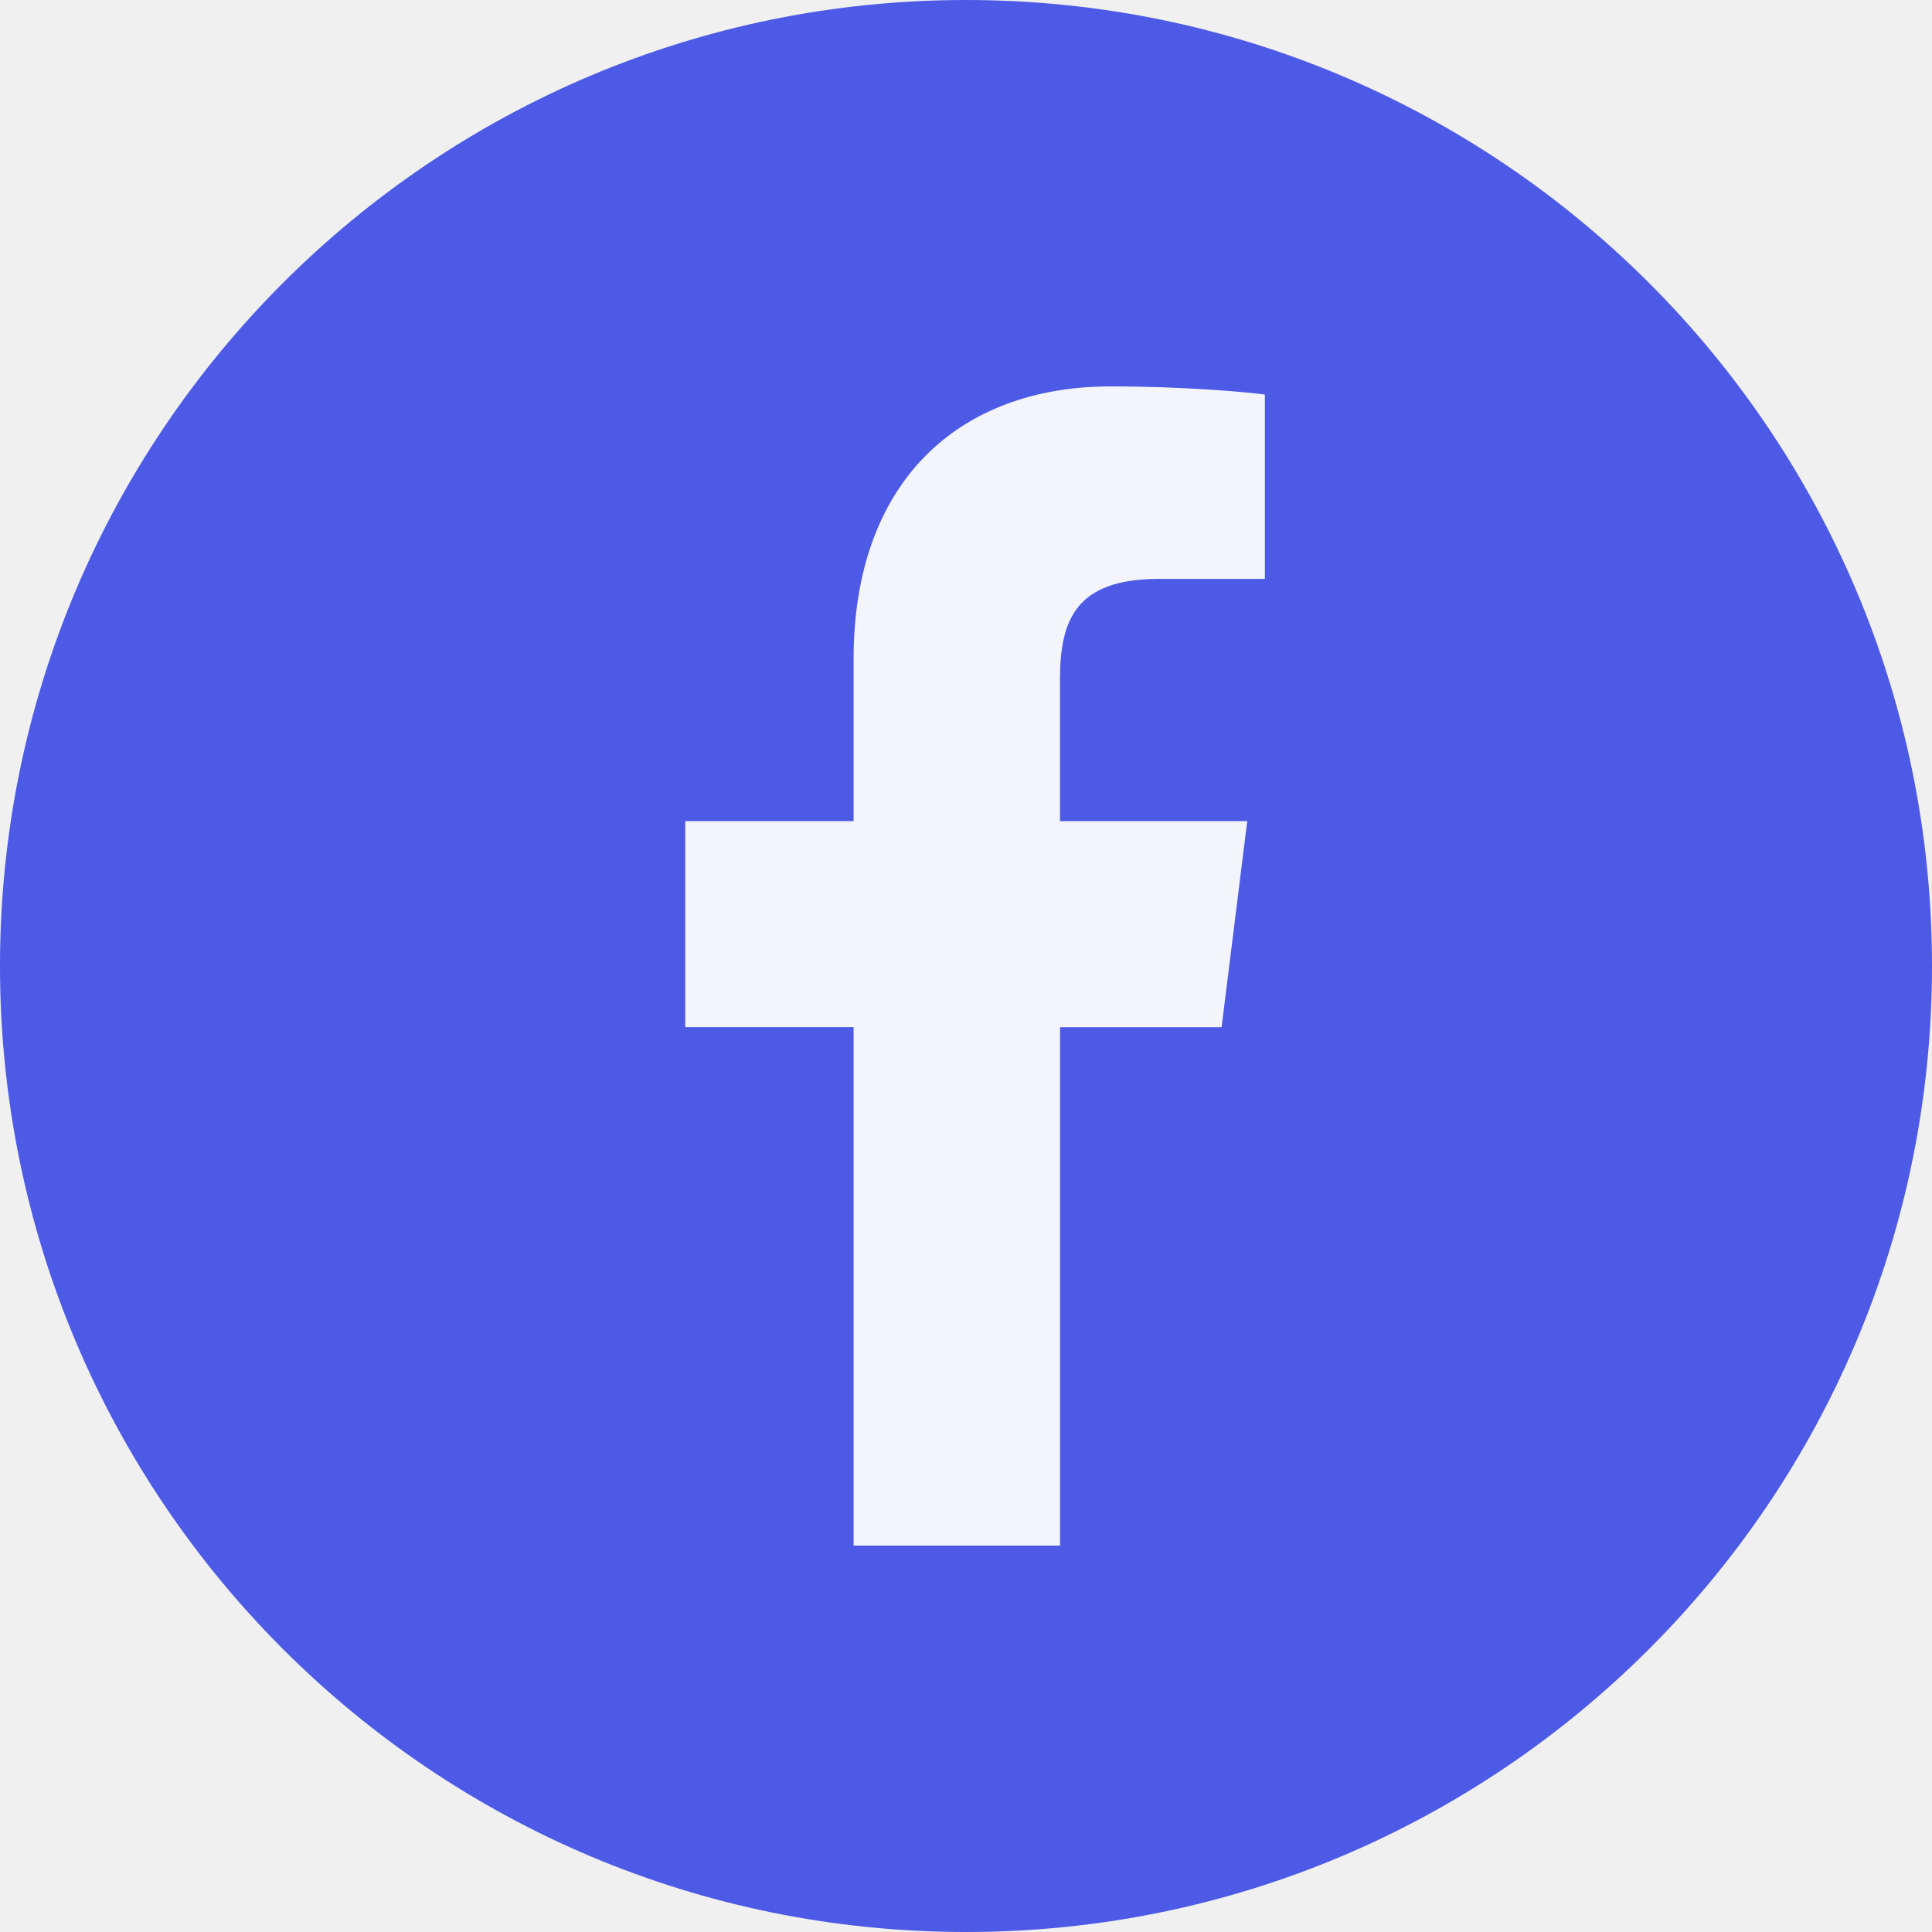
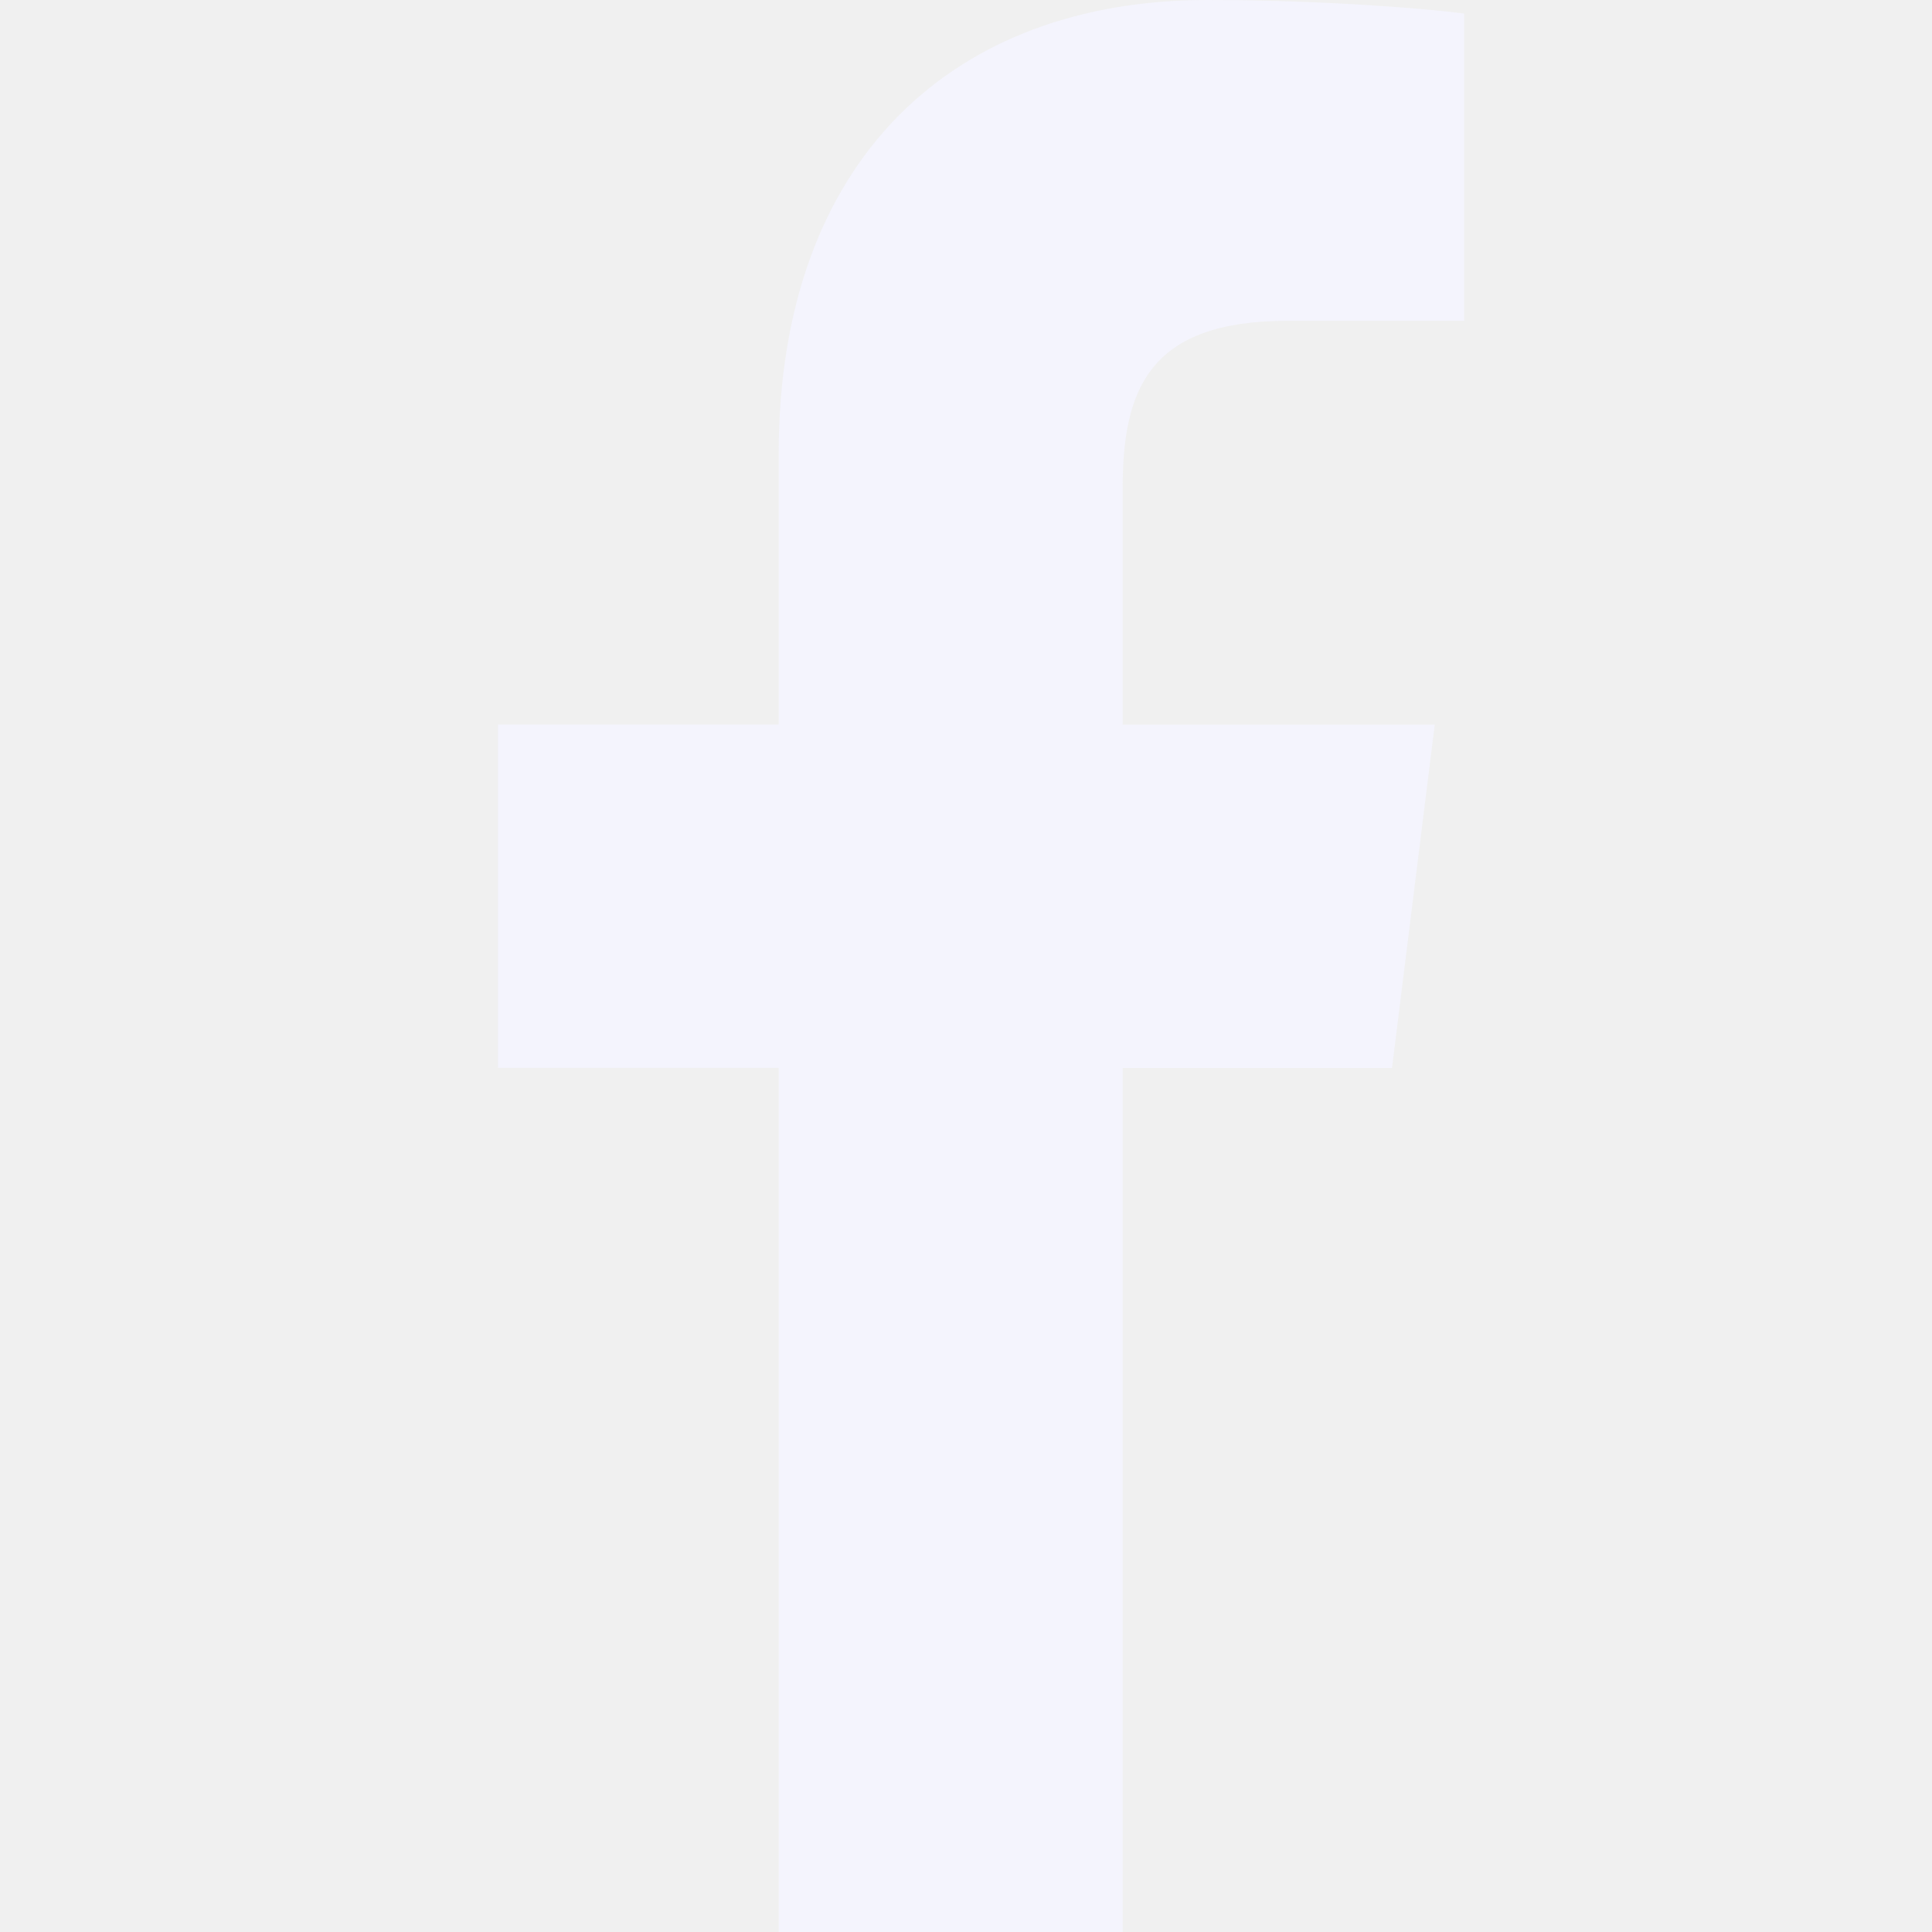
- <svg xmlns="http://www.w3.org/2000/svg" width="40" height="40" viewBox="0 0 40 40" fill="none">
-   <g id="Ellipse">
-     <path id="Ellipse_2" d="M40 20C40 25.523 37.761 30.523 34.142 34.142C30.523 37.761 25.523 40 20 40C14.477 40 9.477 37.761 5.858 34.142C2.239 30.523 0 25.523 0 20C0 14.477 2.239 9.477 5.858 5.858C9.477 2.239 14.477 0 20 0C25.523 0 30.523 2.239 34.142 5.858C37.761 9.477 40 14.477 40 20Z" fill="#4D5AE5" />
-     <g id="facebook 1" clip-path="url(#clip0_431671_2300)">
-       <path id="Vector" d="M23.997 11.985H26.188V8.169C25.81 8.117 24.51 8 22.996 8C19.837 8 17.673 9.987 17.673 13.639V17H14.187V21.266H17.673V32H21.947V21.267H25.292L25.823 17.001H21.946V14.062C21.947 12.829 22.279 11.985 23.997 11.985Z" fill="#F4F4FD" />
-     </g>
+ <svg xmlns="http://www.w3.org/2000/svg" width="24" height="24" viewBox="0 0 24 24" fill="none">
+   <g id="facebook 1" clip-path="url(#clip0_297016_408)">
+     <path id="Vector" d="M15.997 3.985H18.188V0.169C17.81 0.117 16.51 3.05176e-05 14.996 3.05176e-05C11.837 3.05176e-05 9.673 1.987 9.673 5.639V9H6.187V13.266H9.673V24H13.947V13.267H17.292L17.823 9.001H13.946V6.062C13.947 4.829 14.279 3.985 15.997 3.985Z" fill="#F4F4FD" />
  </g>
  <defs>
-     <clipPath id="clip0_431671_2300">
-       <rect width="24" height="24" fill="white" transform="translate(7.99997 8)" />
+     <clipPath id="clip0_297016_408">
+       <rect width="24" height="24" fill="white" />
    </clipPath>
  </defs>
</svg>
